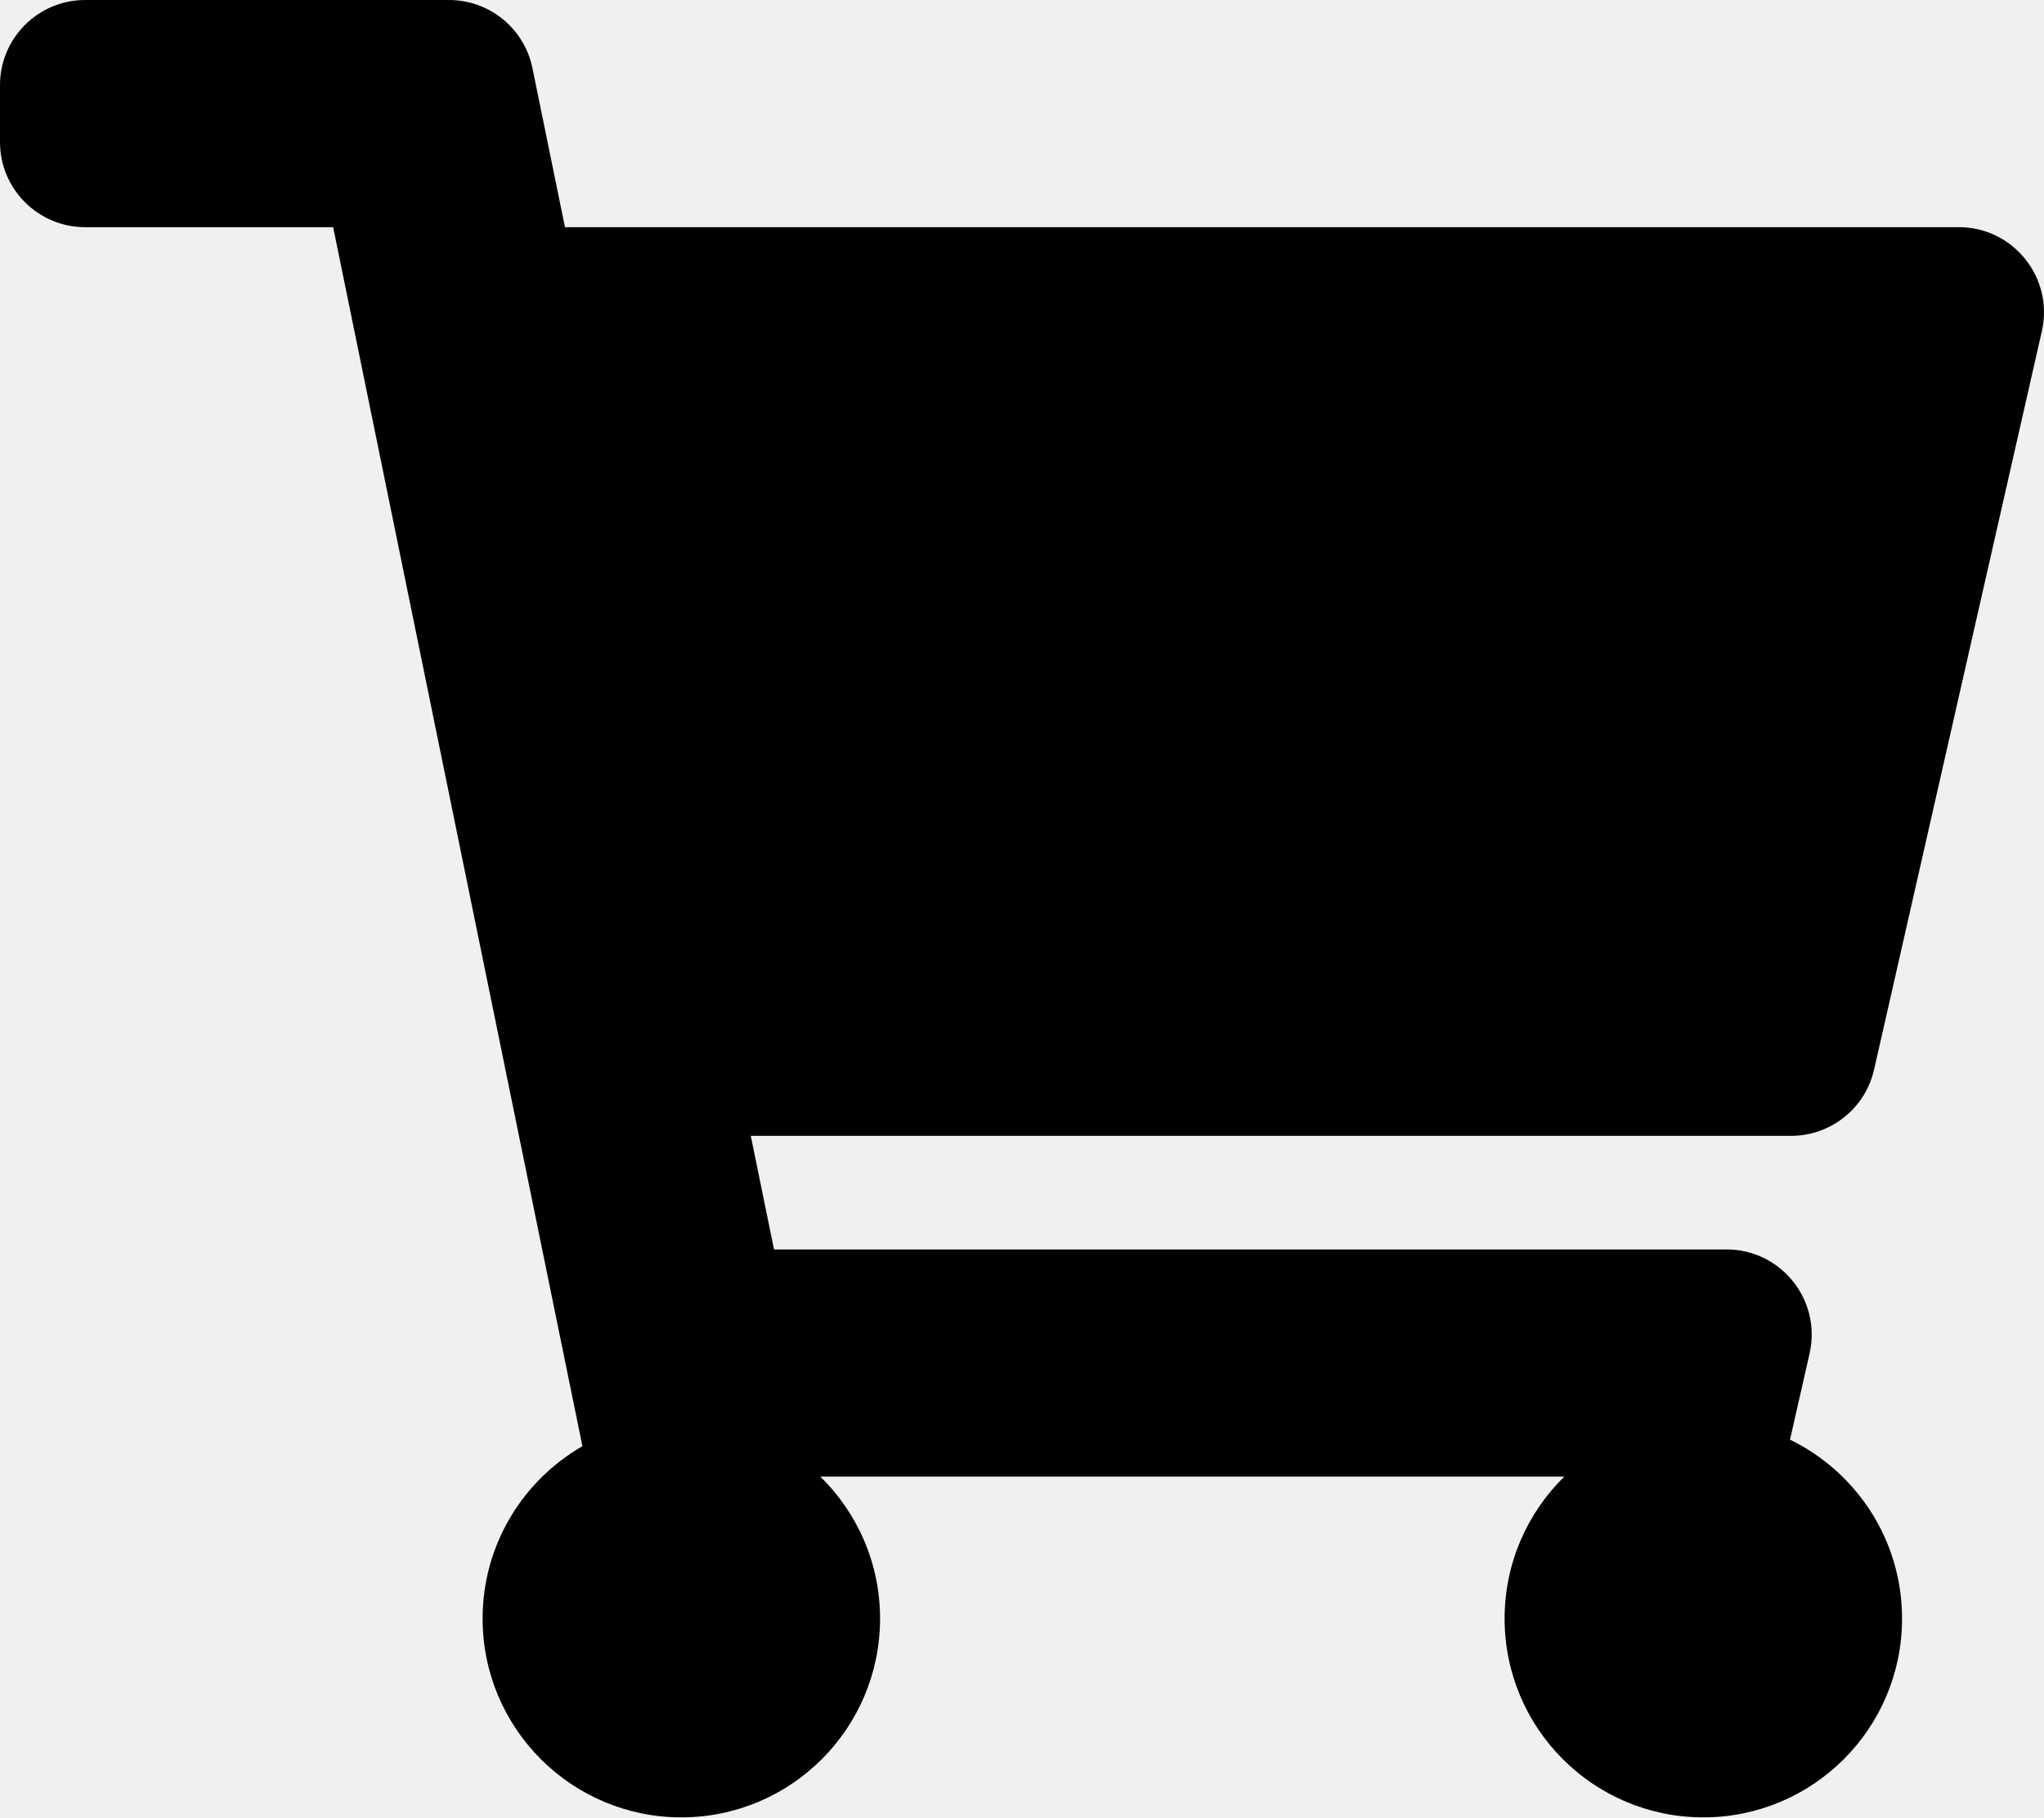
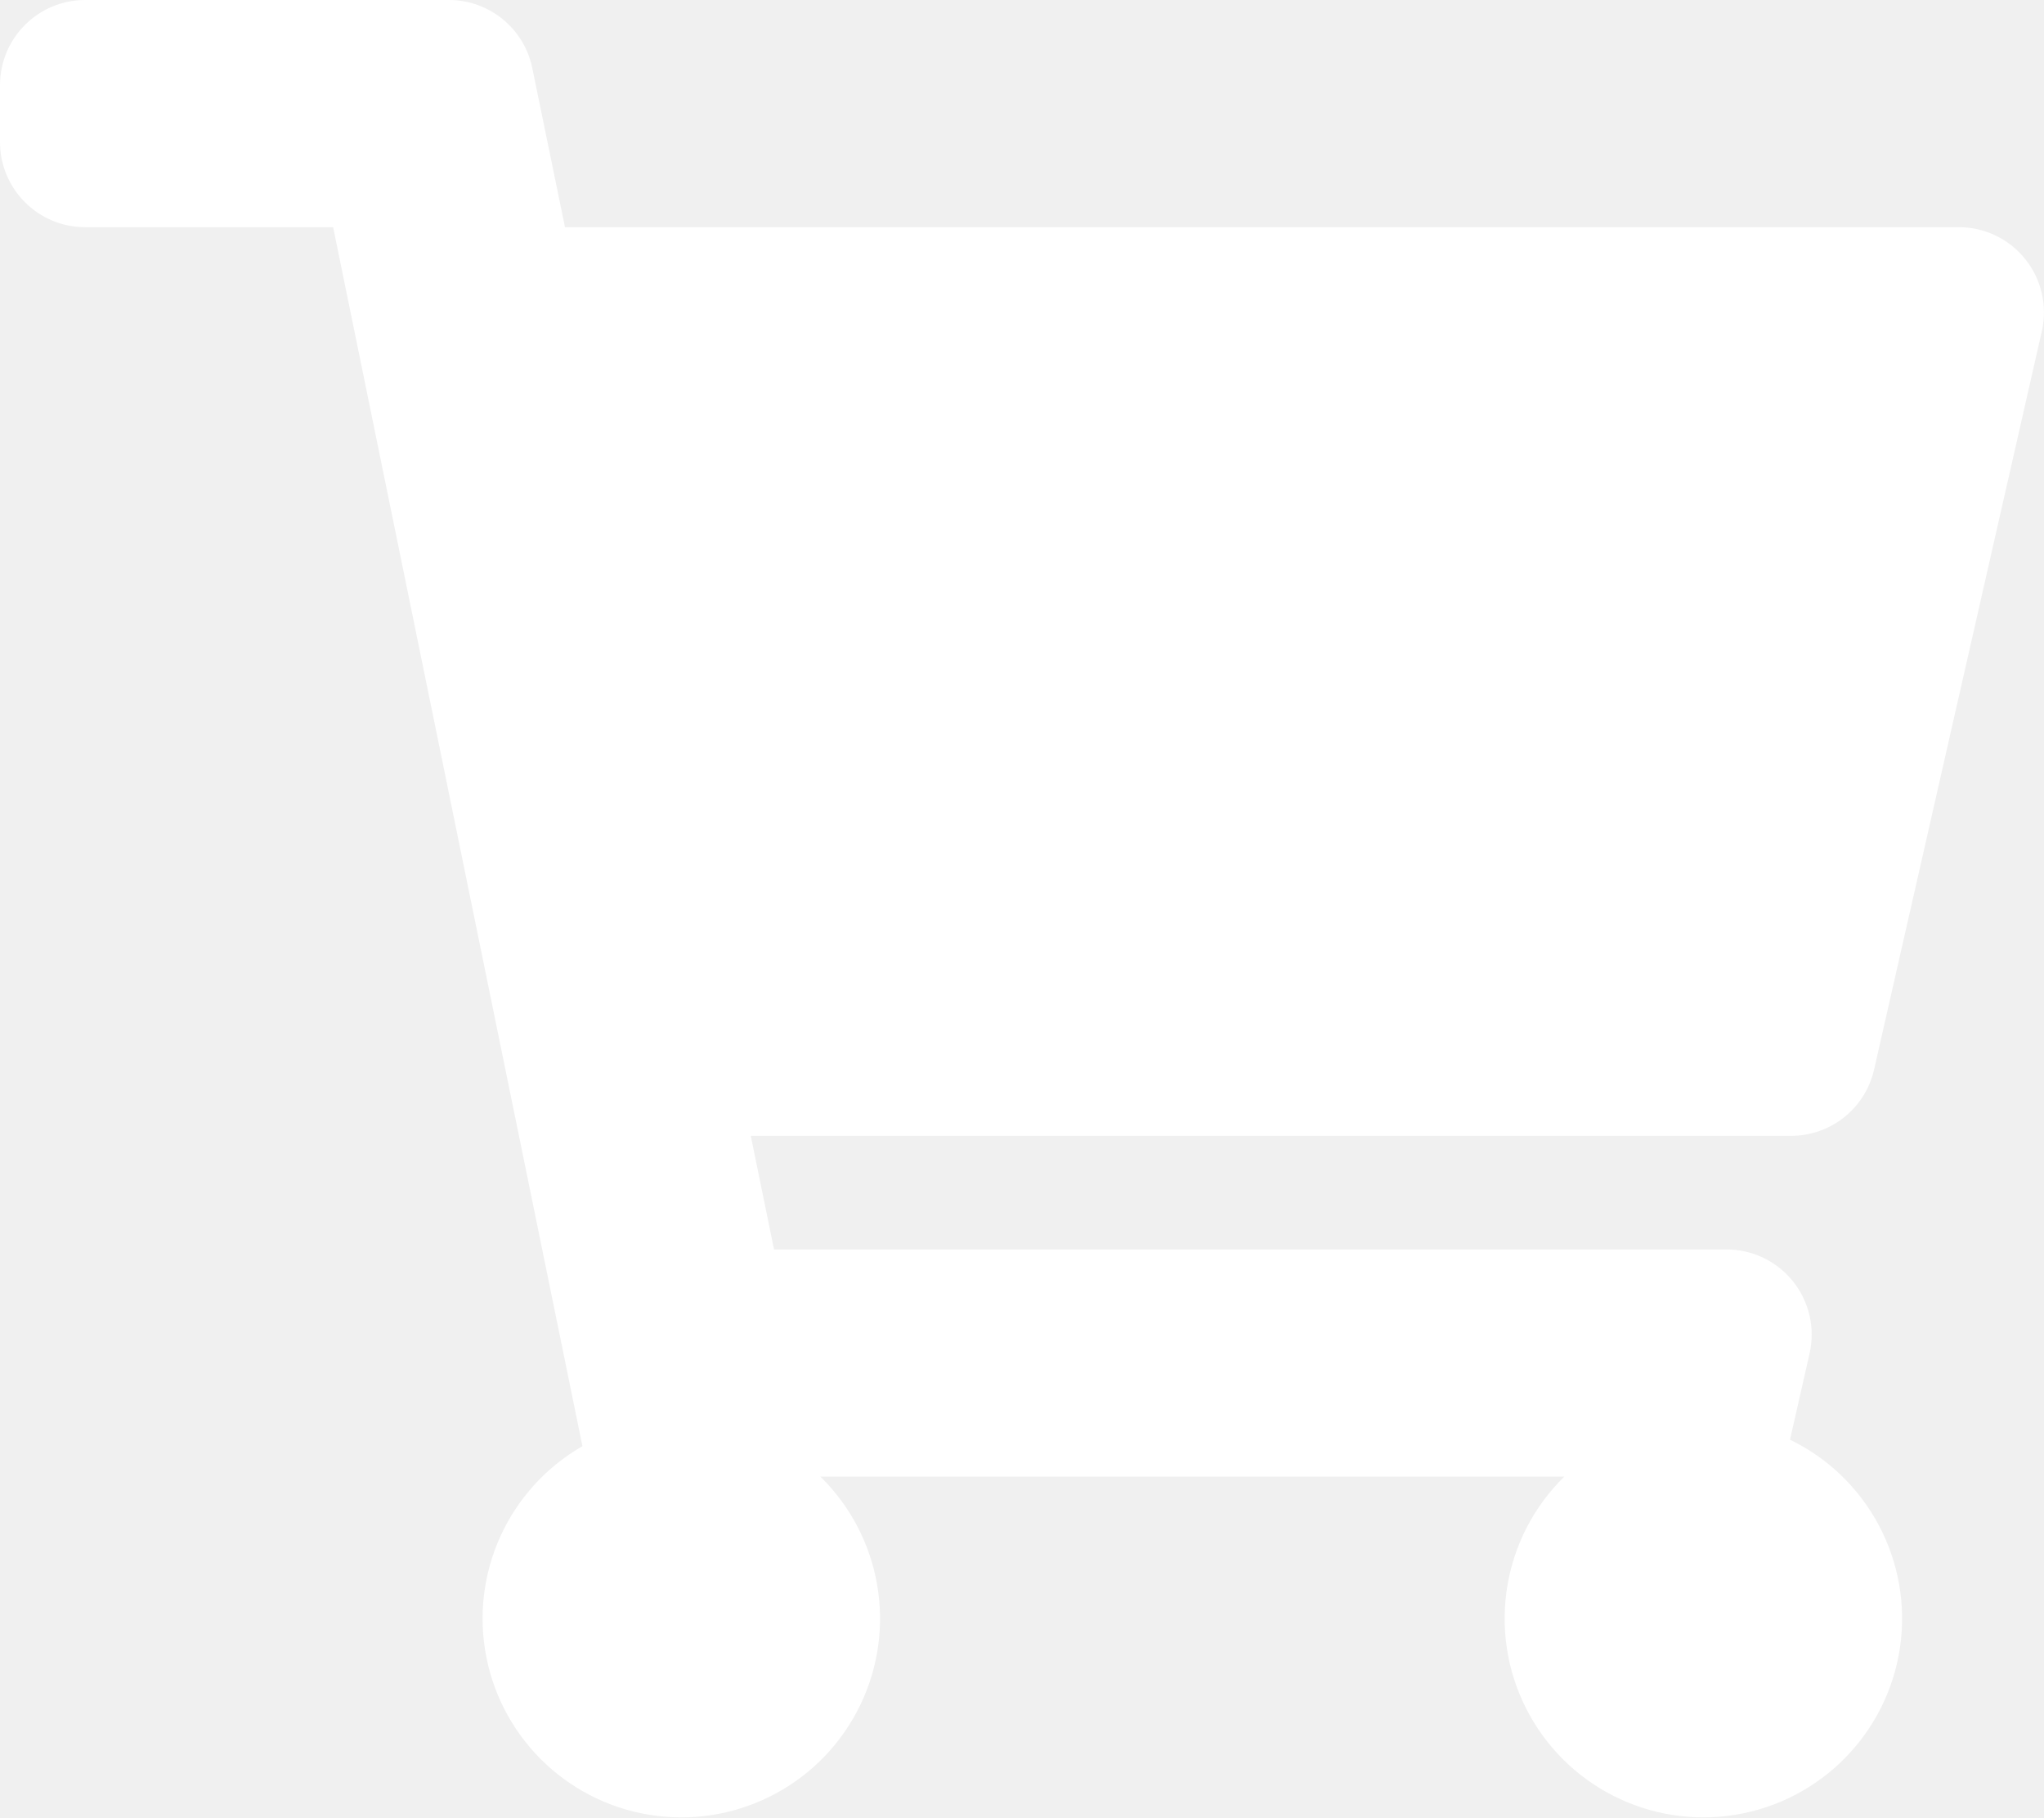
- <svg xmlns="http://www.w3.org/2000/svg" aria-hidden="true" focusable="false" data-prefix="fas" data-icon="shopping-cart" class="svg-inline--fa fa-shopping-cart fa-w-18" role="img" viewBox="0 0 576 512">
-   <path fill="currentColor" d="M528.12 301.319l47.273-208C578.806 78.301 567.391 64 551.99 64H159.208l-9.166-44.81C147.758 8.021 137.93 0 126.529 0H24C10.745 0 0 10.745 0 24v16c0 13.255 10.745 24 24 24h69.883l70.248 343.435C147.325 417.1 136 435.222 136 456c0 30.928 25.072 56 56 56s56-25.072 56-56c0-15.674-6.447-29.835-16.824-40h209.647C430.447 426.165 424 440.326 424 456c0 30.928 25.072 56 56 56s56-25.072 56-56c0-22.172-12.888-41.332-31.579-50.405l5.517-24.276c3.413-15.018-8.002-29.319-23.403-29.319H218.117l-6.545-32h293.145c11.206 0 20.92-7.754 23.403-18.681z" />
+ <svg xmlns="http://www.w3.org/2000/svg" viewBox="0 0 576 512">
+   <defs>
+     <style>.cls-1{fill:#fff;}</style>
+   </defs>
+   <g id="Capa_2" data-name="Capa 2">
+     <g id="Capa_1-2" data-name="Capa 1">
+       <path class="cls-1" d="M528.12,301.32l47.27-208A24,24,0,0,0,552,64H159.21L150,19.19A24,24,0,0,0,126.53,0H24A24,24,0,0,0,0,24V40A24,24,0,0,0,24,64H93.88l70.25,343.43A56,56,0,1,0,231.18,416H440.82a56,56,0,1,0,63.6-10.4l5.52-24.28A24,24,0,0,0,486.53,352H218.12l-6.55-32H504.72A24,24,0,0,0,528.12,301.32Z" />
+     </g>
+   </g>
</svg>
